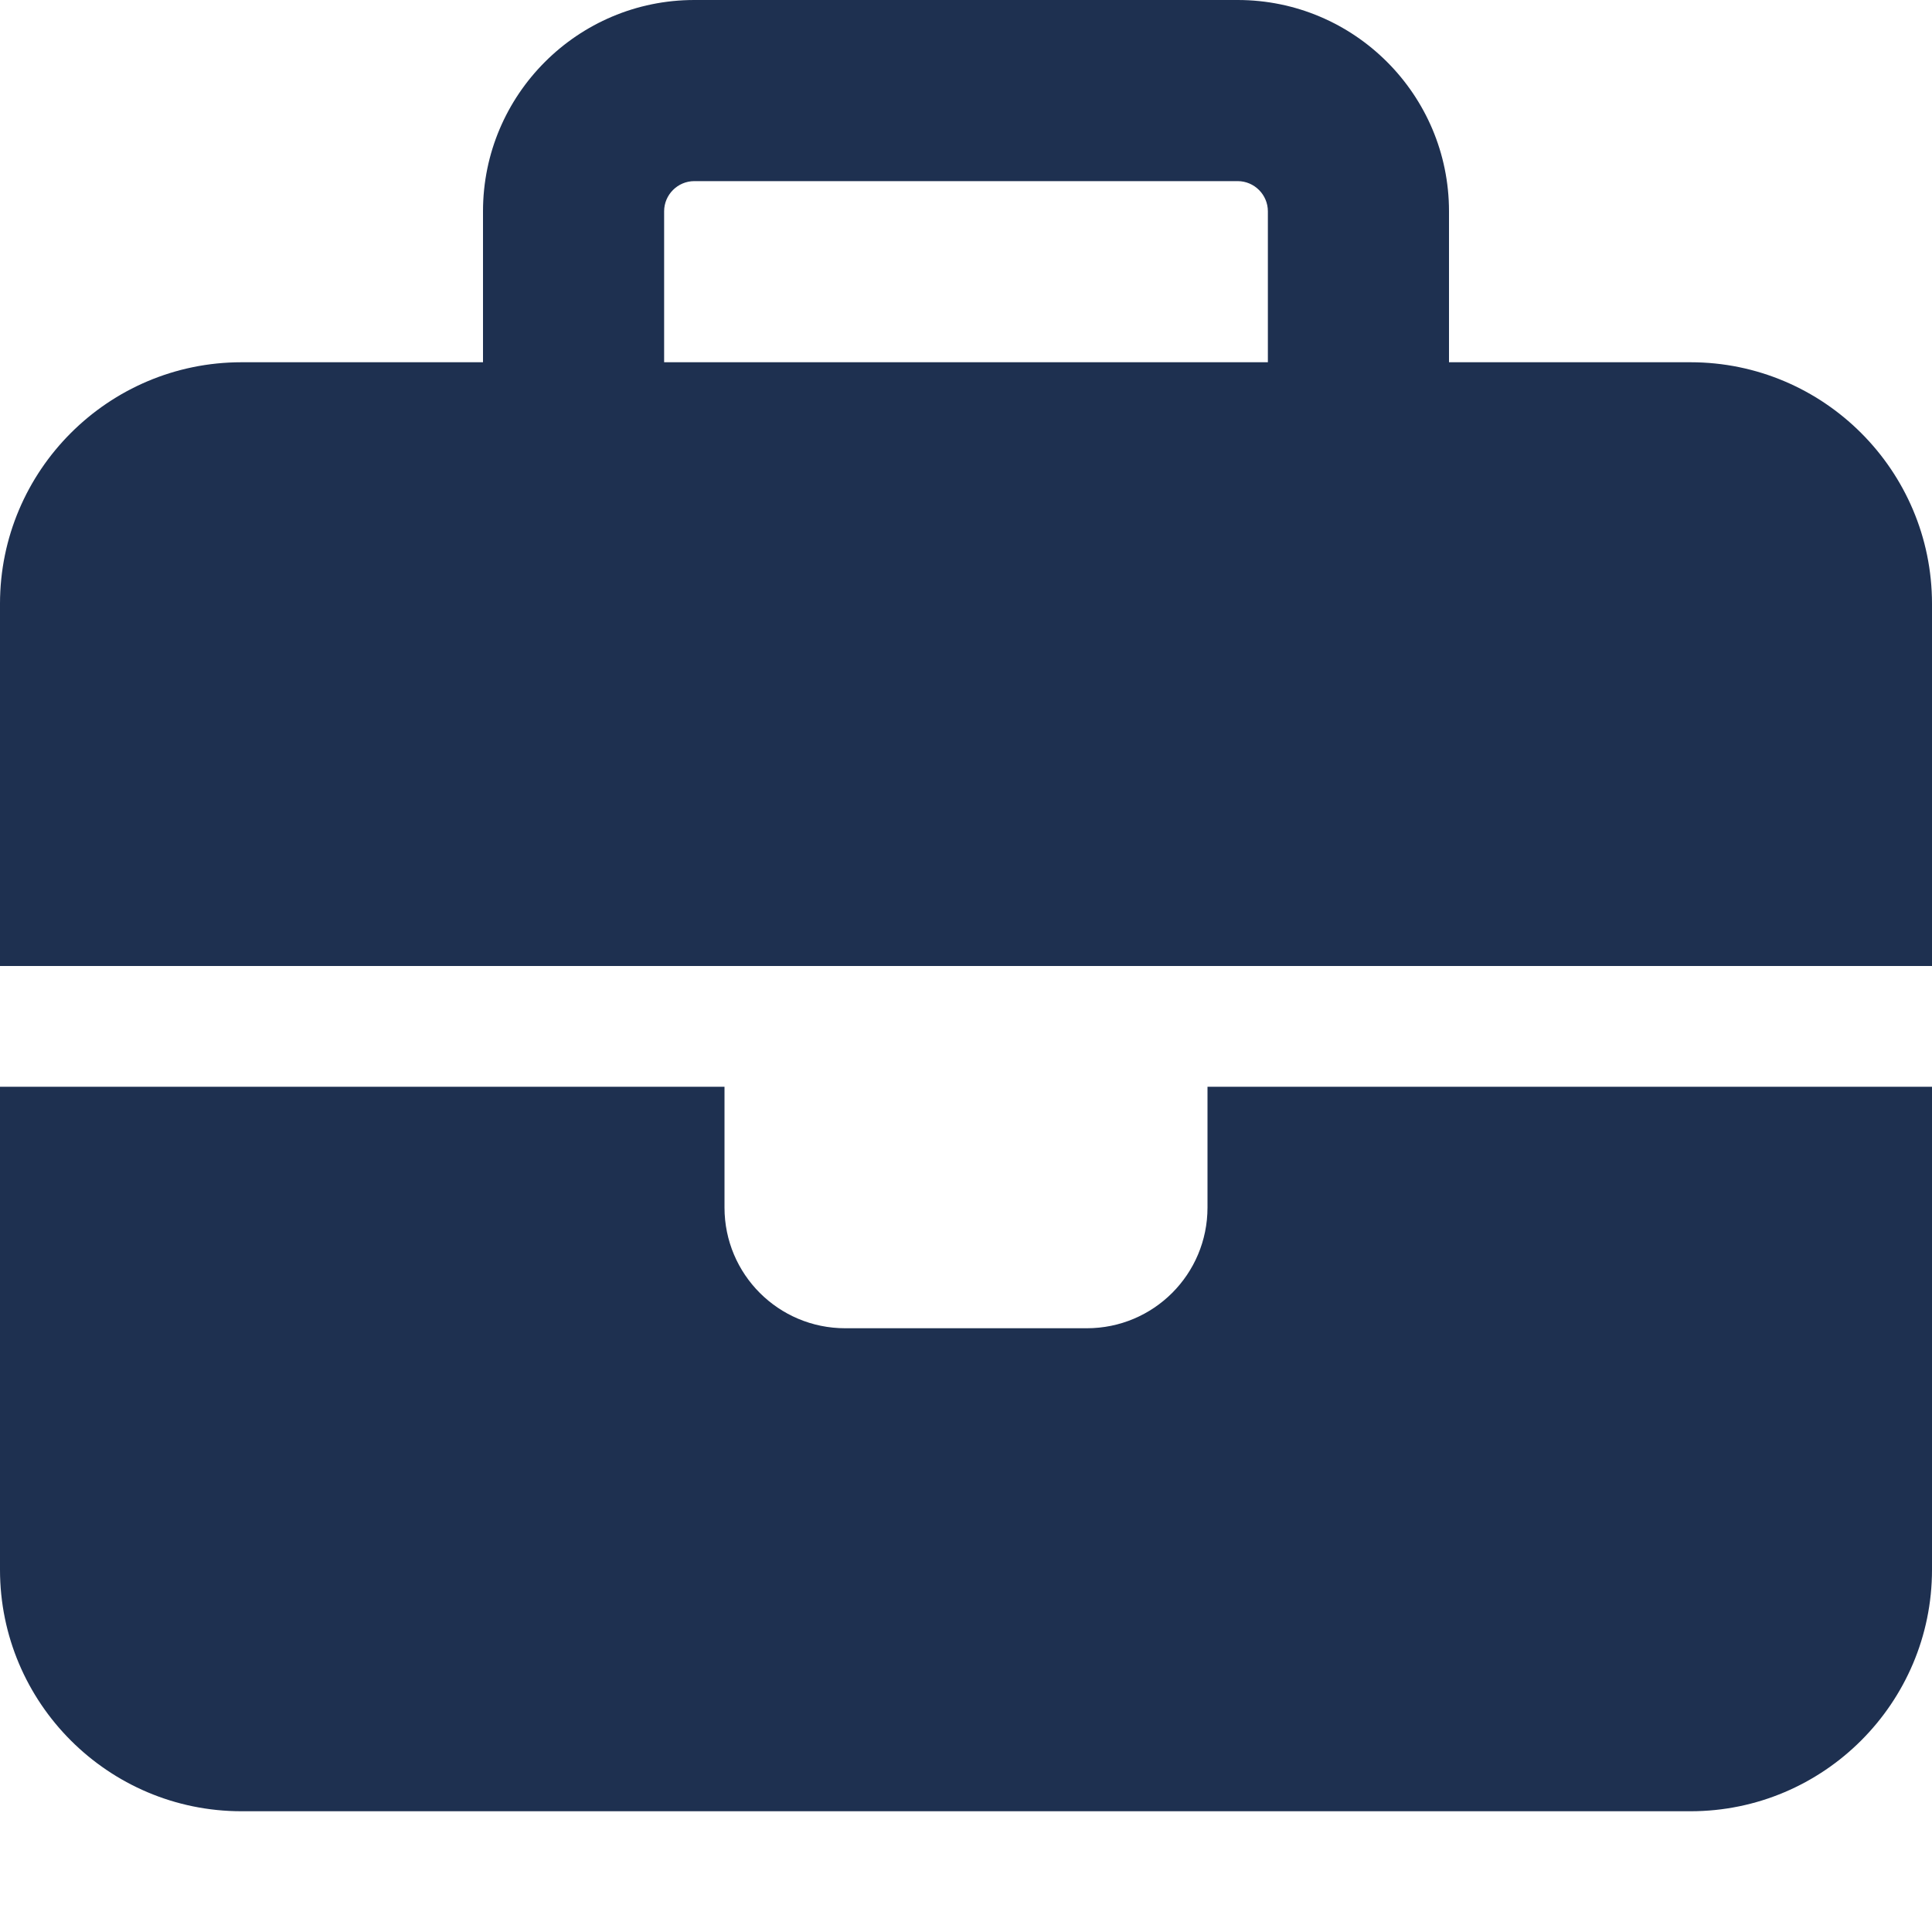
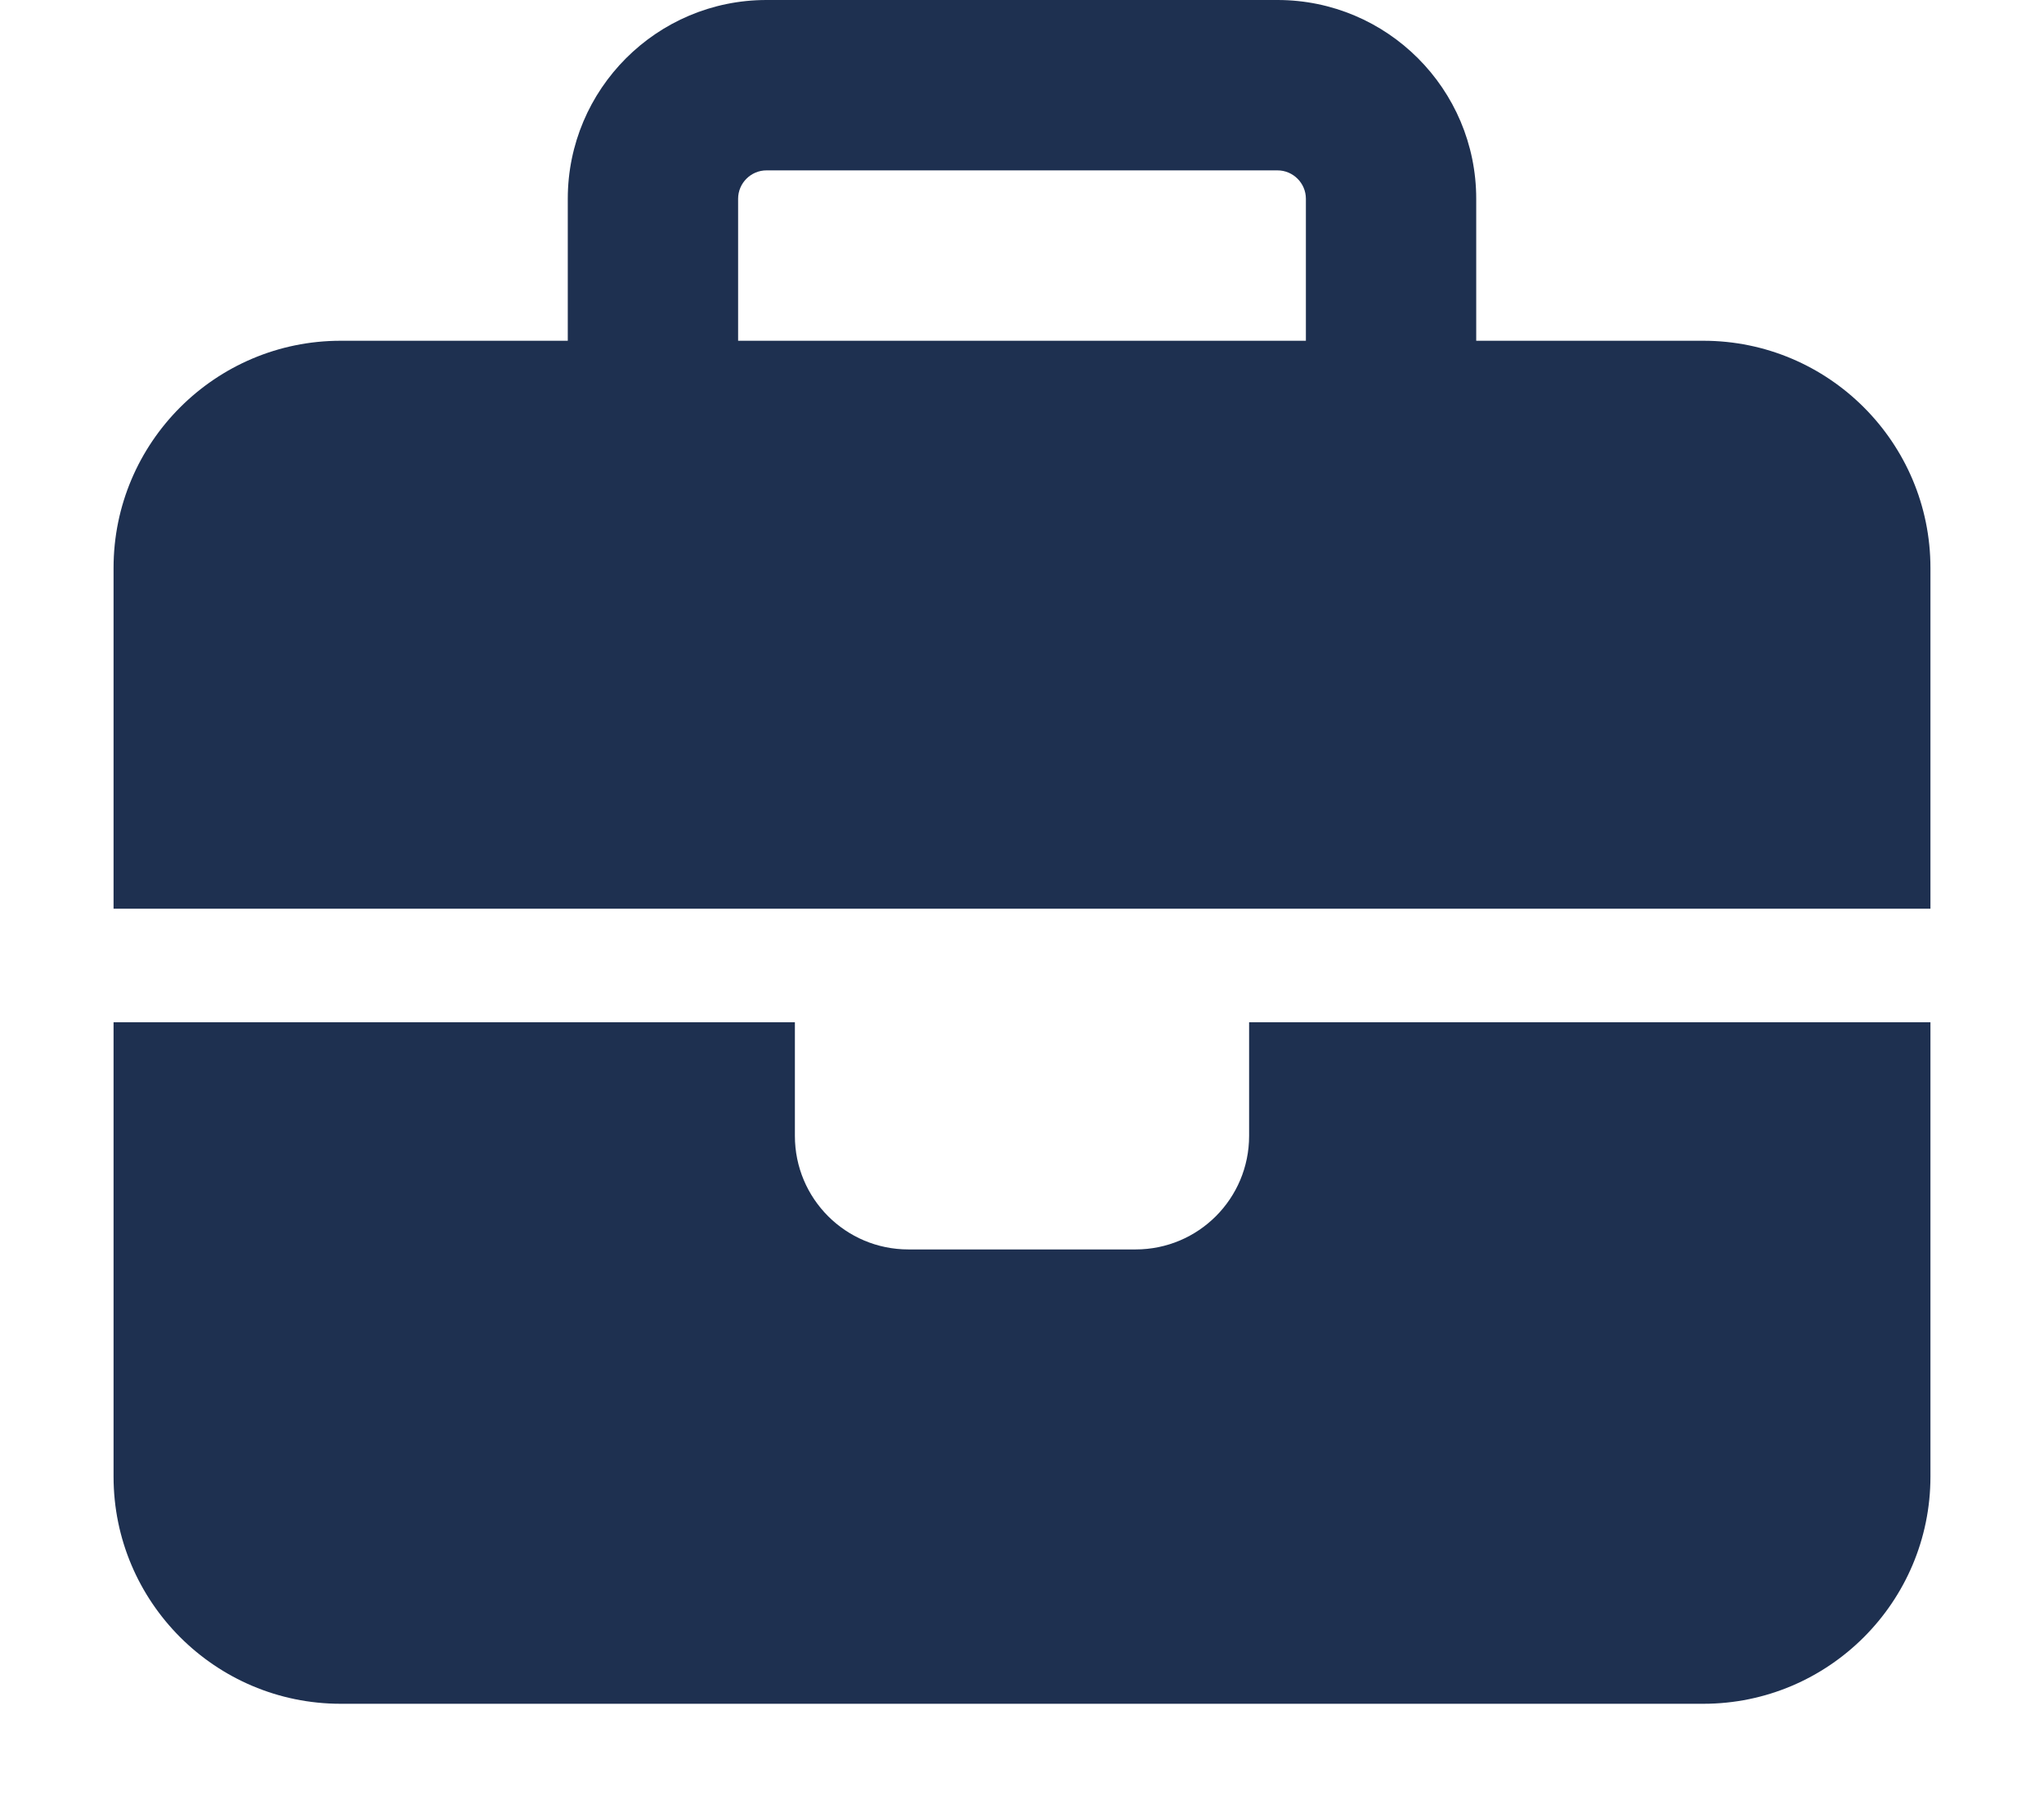
- <svg xmlns="http://www.w3.org/2000/svg" height="16" width="16" viewBox="0 0 512 512">
+ <svg xmlns="http://www.w3.org/2000/svg" height="16" width="18" viewBox="0 0 512 512">
  <path opacity="1" fill="#1E3050" d="M184 48H328c4.4 0 8 3.6 8 8V96H176V56c0-4.4 3.6-8 8-8zm-56 8V96H64C28.7 96 0 124.7 0 160v96H192 320 512V160c0-35.3-28.7-64-64-64H384V56c0-30.9-25.1-56-56-56H184c-30.9 0-56 25.1-56 56zM512 288H320v32c0 17.7-14.3 32-32 32H224c-17.7 0-32-14.3-32-32V288H0V416c0 35.3 28.7 64 64 64H448c35.3 0 64-28.7 64-64V288z" />
</svg>
